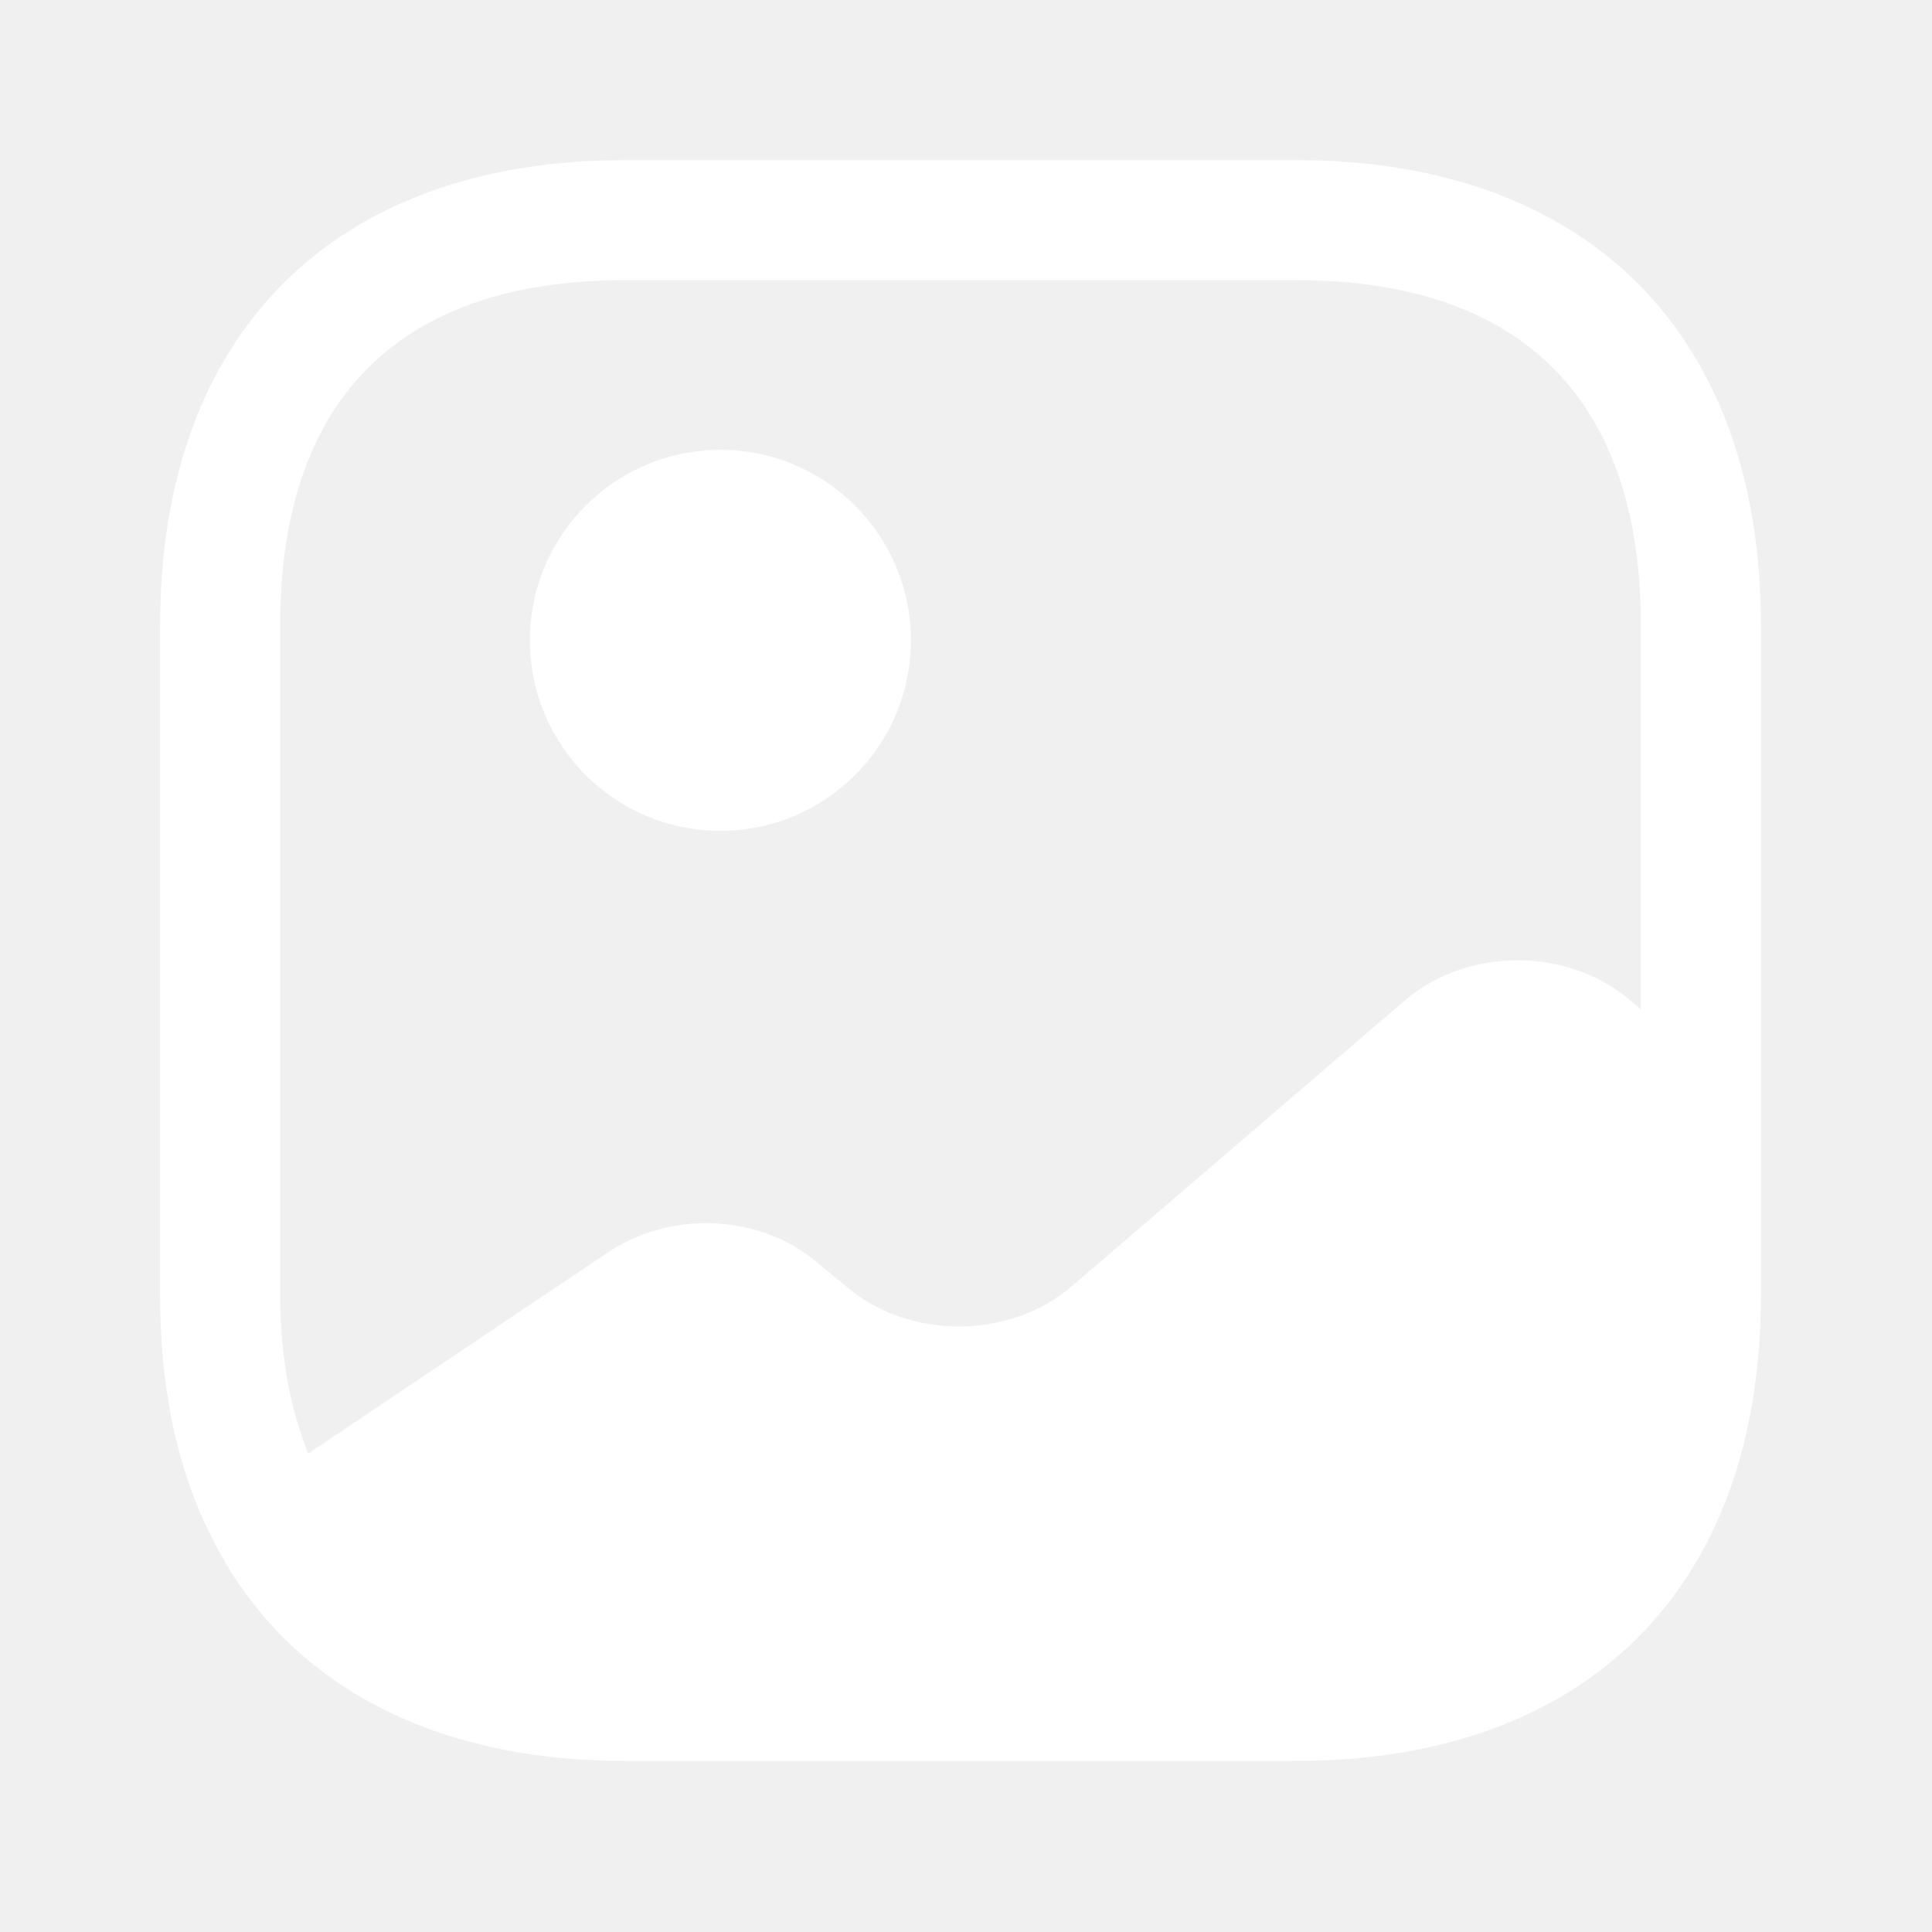
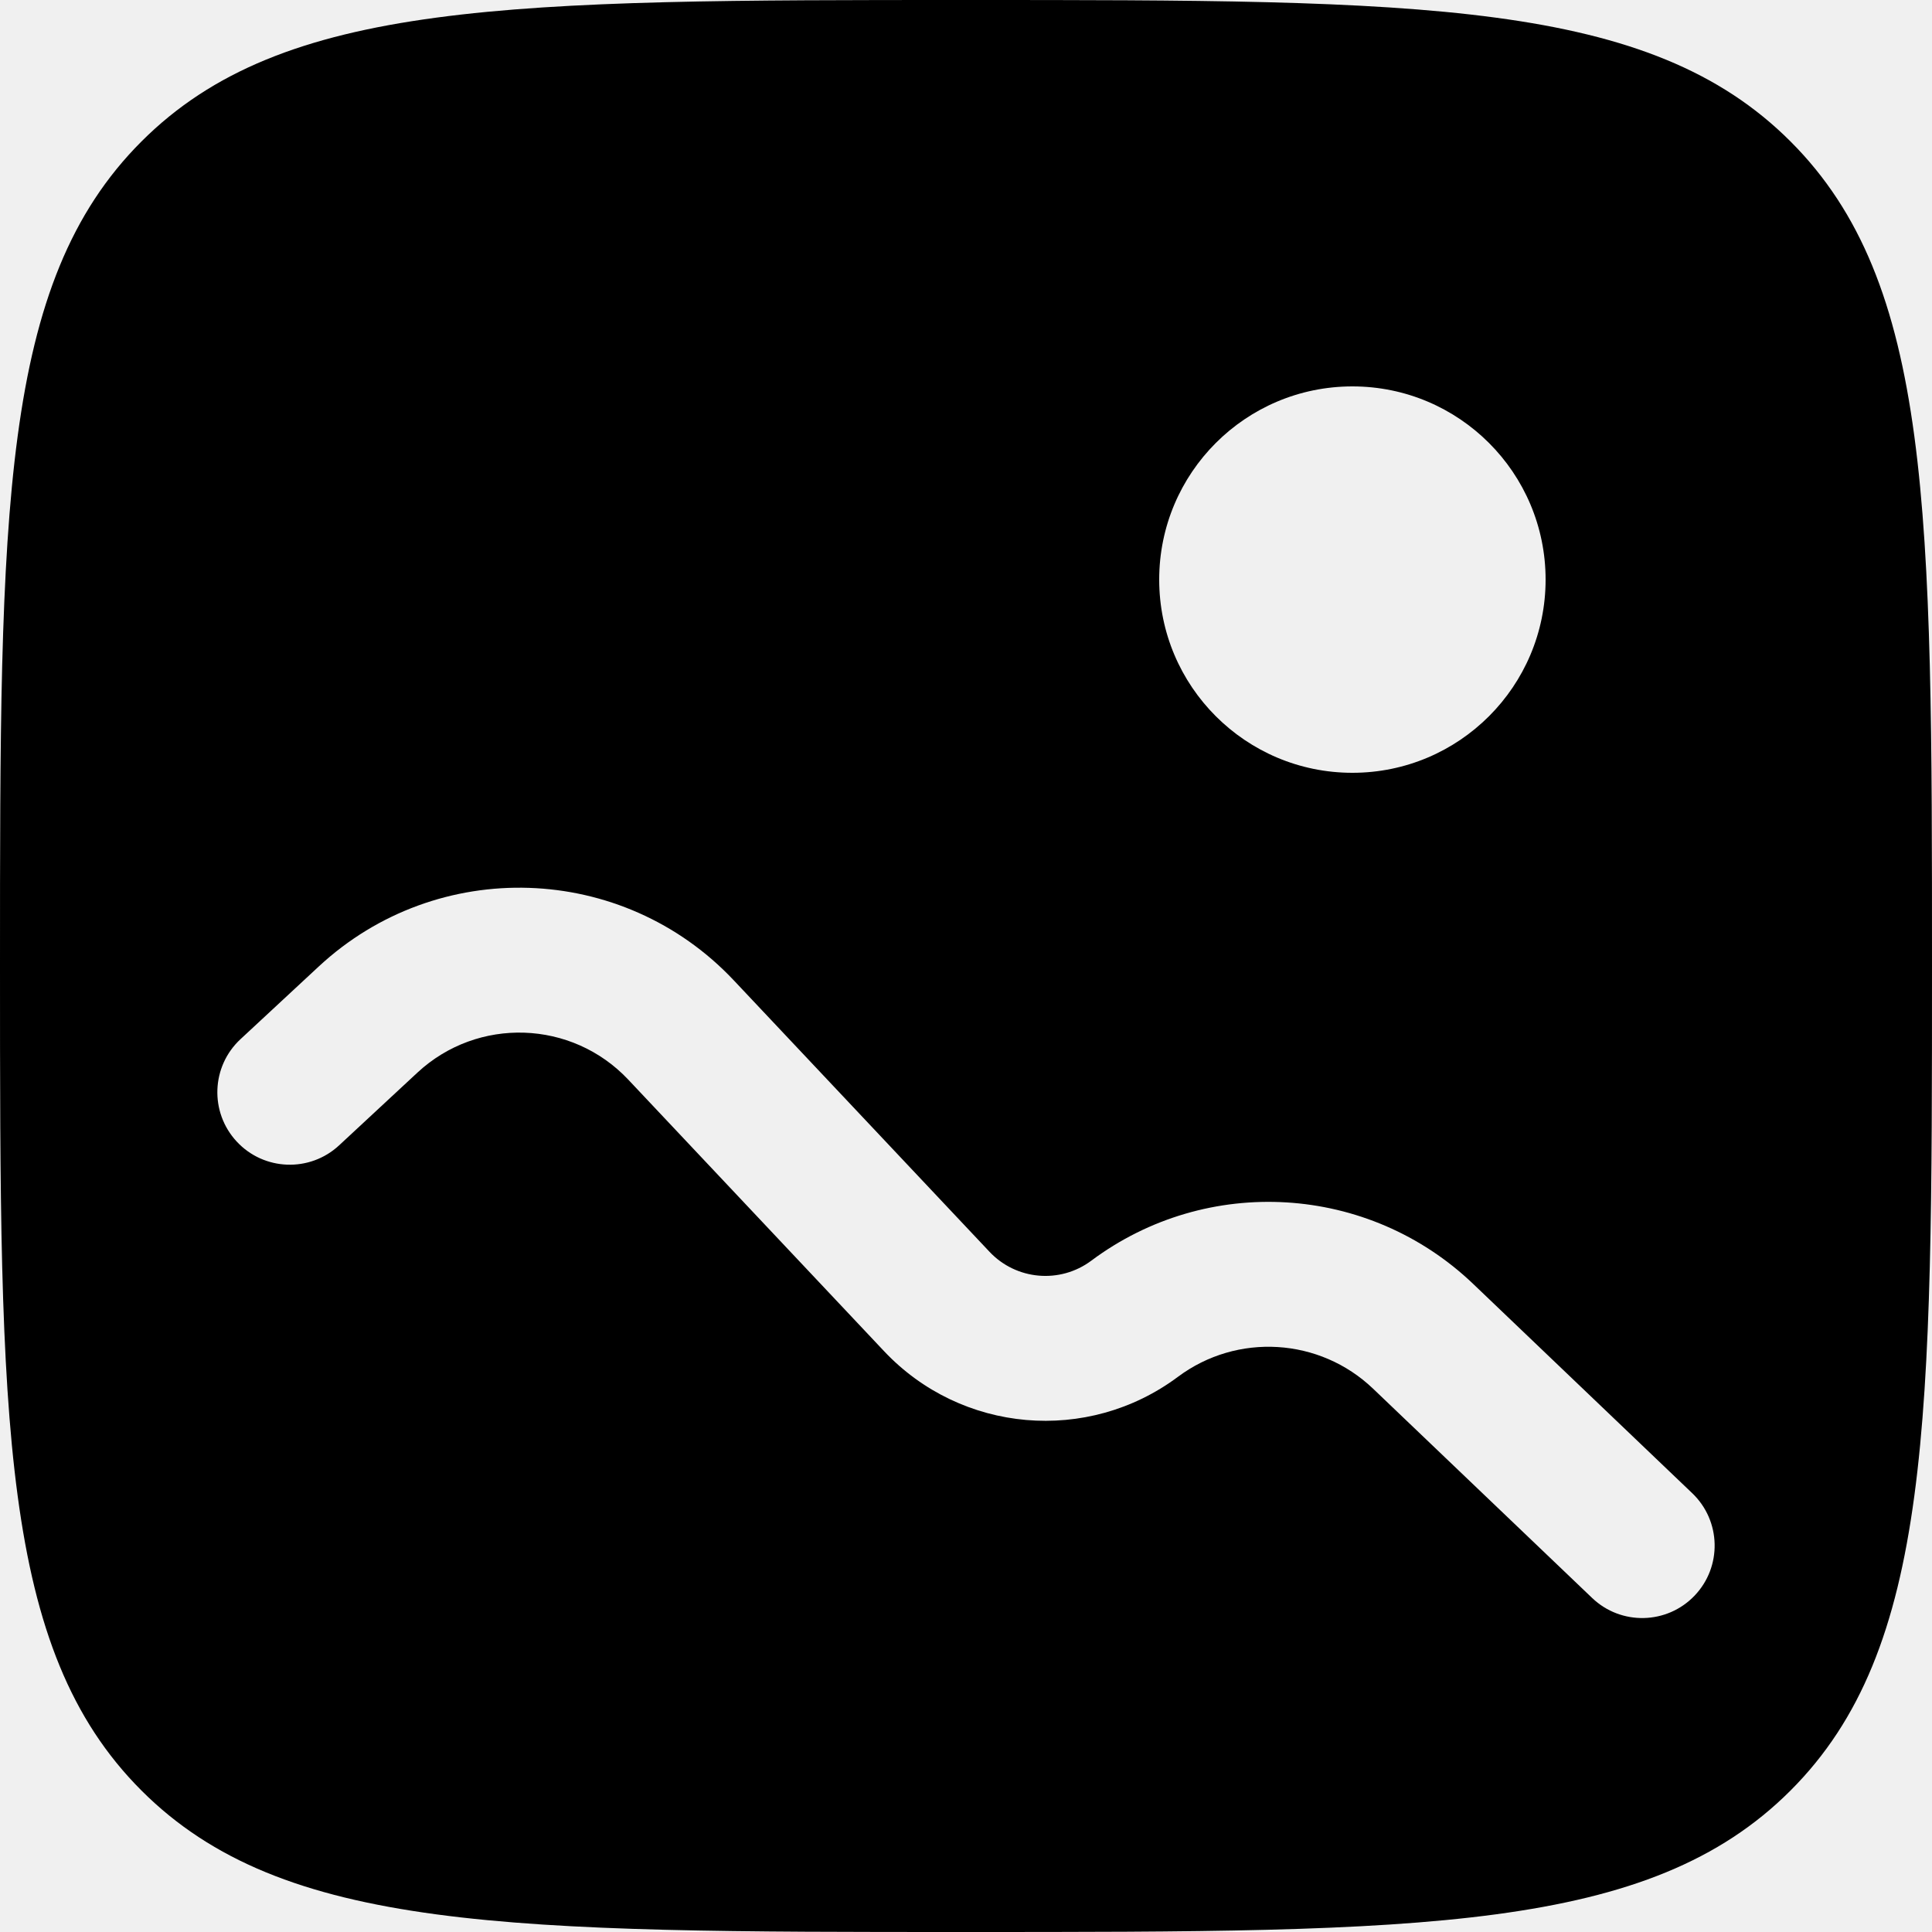
- <svg xmlns="http://www.w3.org/2000/svg" width="88" height="88" viewBox="0 0 88 88" fill="none">
-   <path d="M9.406 69.307L9.334 69.38C8.349 67.228 7.729 64.786 7.474 62.088C7.729 64.749 8.422 67.156 9.406 69.307Z" fill="white" />
-   <path d="M32.813 37.844C37.605 37.844 41.49 33.959 41.49 29.167C41.49 24.375 37.605 20.49 32.813 20.49C28.02 20.49 24.136 24.375 24.136 29.167C24.136 33.959 28.02 37.844 32.813 37.844Z" fill="white" />
-   <path d="M59.026 7.292H28.474C15.203 7.292 7.292 15.203 7.292 28.474V59.026C7.292 63 7.984 66.463 9.333 69.38C12.469 76.307 19.177 80.208 28.474 80.208H59.026C72.297 80.208 80.208 72.297 80.208 59.026V50.677V28.474C80.208 15.203 72.297 7.292 59.026 7.292ZM74.266 45.573C71.422 43.13 66.828 43.13 63.984 45.573L48.818 58.588C45.974 61.031 41.38 61.031 38.536 58.588L37.297 57.568C34.708 55.307 30.589 55.088 27.672 57.057L14.037 66.208C13.235 64.166 12.761 61.797 12.761 59.026V28.474C12.761 18.192 18.193 12.76 28.474 12.76H59.026C69.307 12.76 74.74 18.192 74.74 28.474V45.974L74.266 45.573Z" fill="white" />
+ <svg xmlns="http://www.w3.org/2000/svg" width="533" height="533" viewBox="0 0 533 533" fill="none">
+   <path fill-rule="evenodd" clip-rule="evenodd" d="M39.028 39.028C-3.17693e-06 78.056 0 140.871 0 266.5C0 392.128 -3.17693e-06 454.945 39.028 493.971C78.056 533 140.871 533 266.5 533C392.128 533 454.945 533 493.971 493.971C533 454.945 533 392.128 533 266.5C533 140.871 533 78.056 493.971 39.028C454.945 -3.17693e-06 392.128 0 266.5 0C140.871 0 78.056 -3.17693e-06 39.028 39.028ZM373.1 213.2C402.538 213.2 426.4 189.337 426.4 159.9C426.4 130.463 402.538 106.6 373.1 106.6C343.662 106.6 319.8 130.463 319.8 159.9C319.8 189.337 343.662 213.2 373.1 213.2ZM115.153 295.916C131.785 280.467 157.766 281.333 173.331 297.856L243.887 372.751C265.191 395.369 300.068 398.415 324.973 379.834C341.315 367.645 364.066 369.031 378.806 383.112L439.243 440.852C447.224 448.477 459.878 448.189 467.502 440.207C475.127 432.226 474.839 419.572 466.857 411.948L406.42 354.208C377.575 326.649 333.048 323.939 301.07 347.793C292.444 354.229 280.363 353.174 272.984 345.341L202.428 270.447C171.799 237.934 120.675 236.228 87.948 266.625L66.348 286.687C58.26 294.2 57.793 306.845 65.305 314.934C72.817 323.022 85.464 323.491 93.552 315.978L115.153 295.916Z" fill="black" />
</svg>
